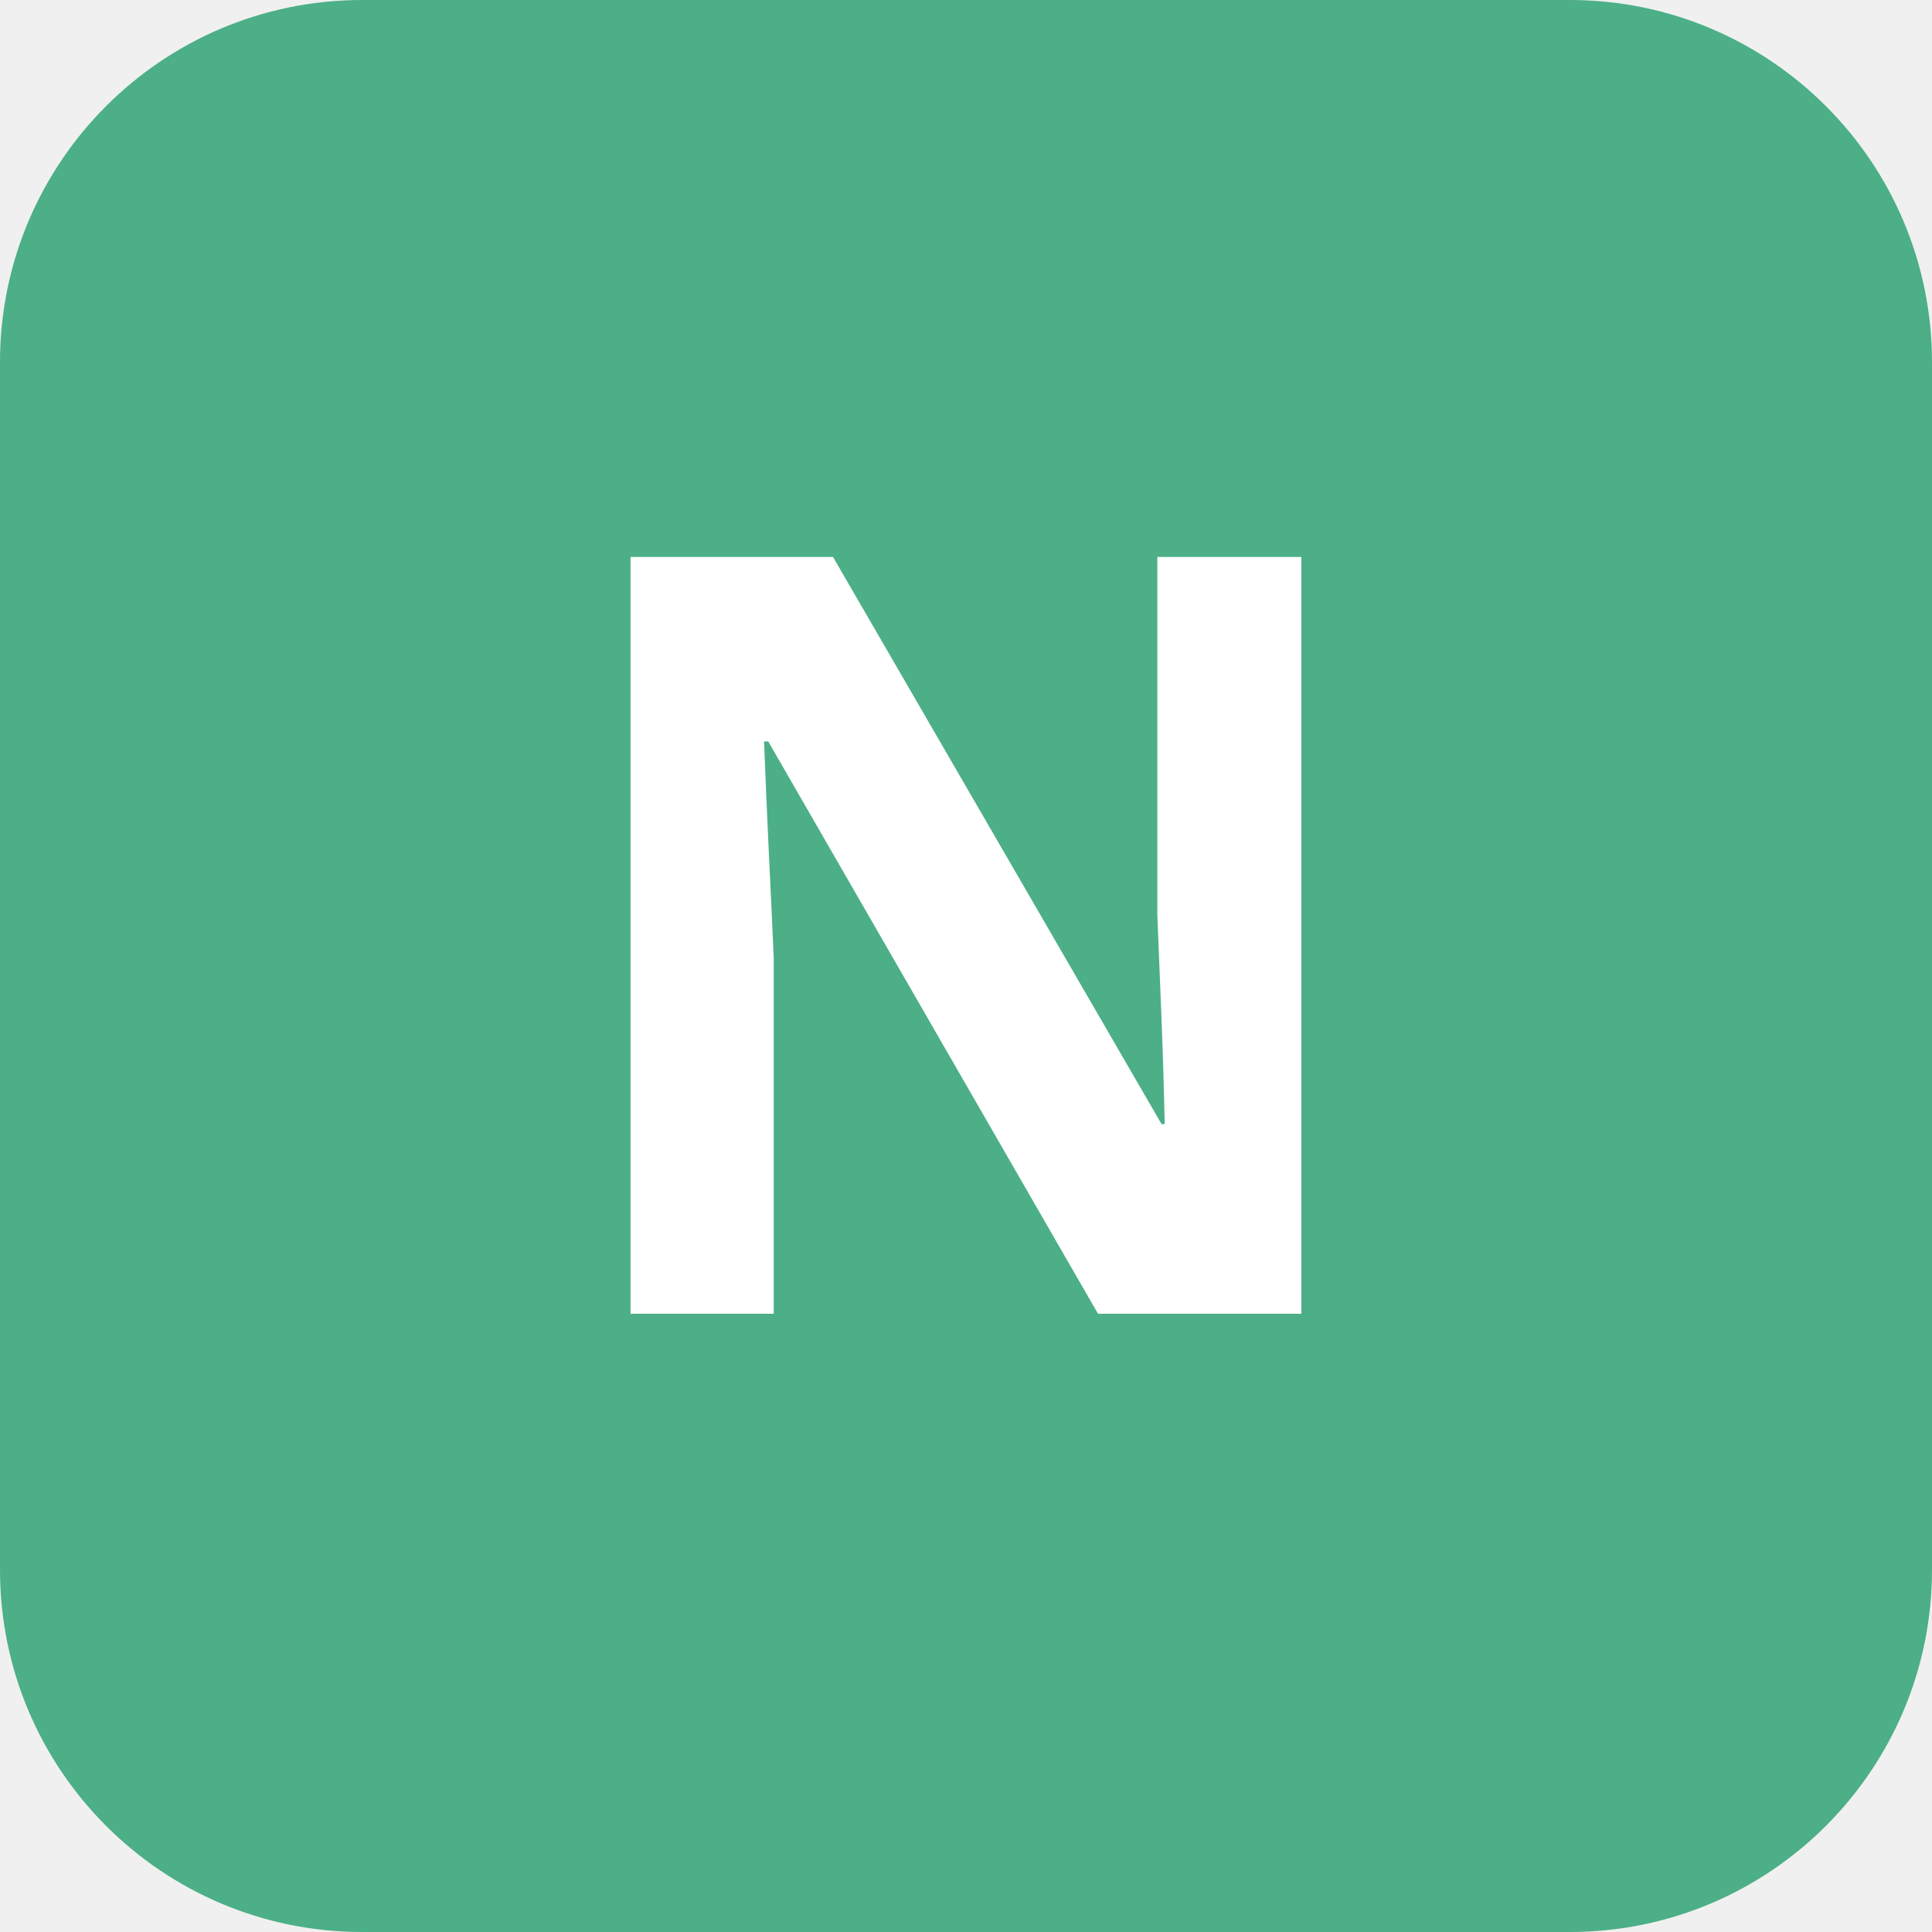
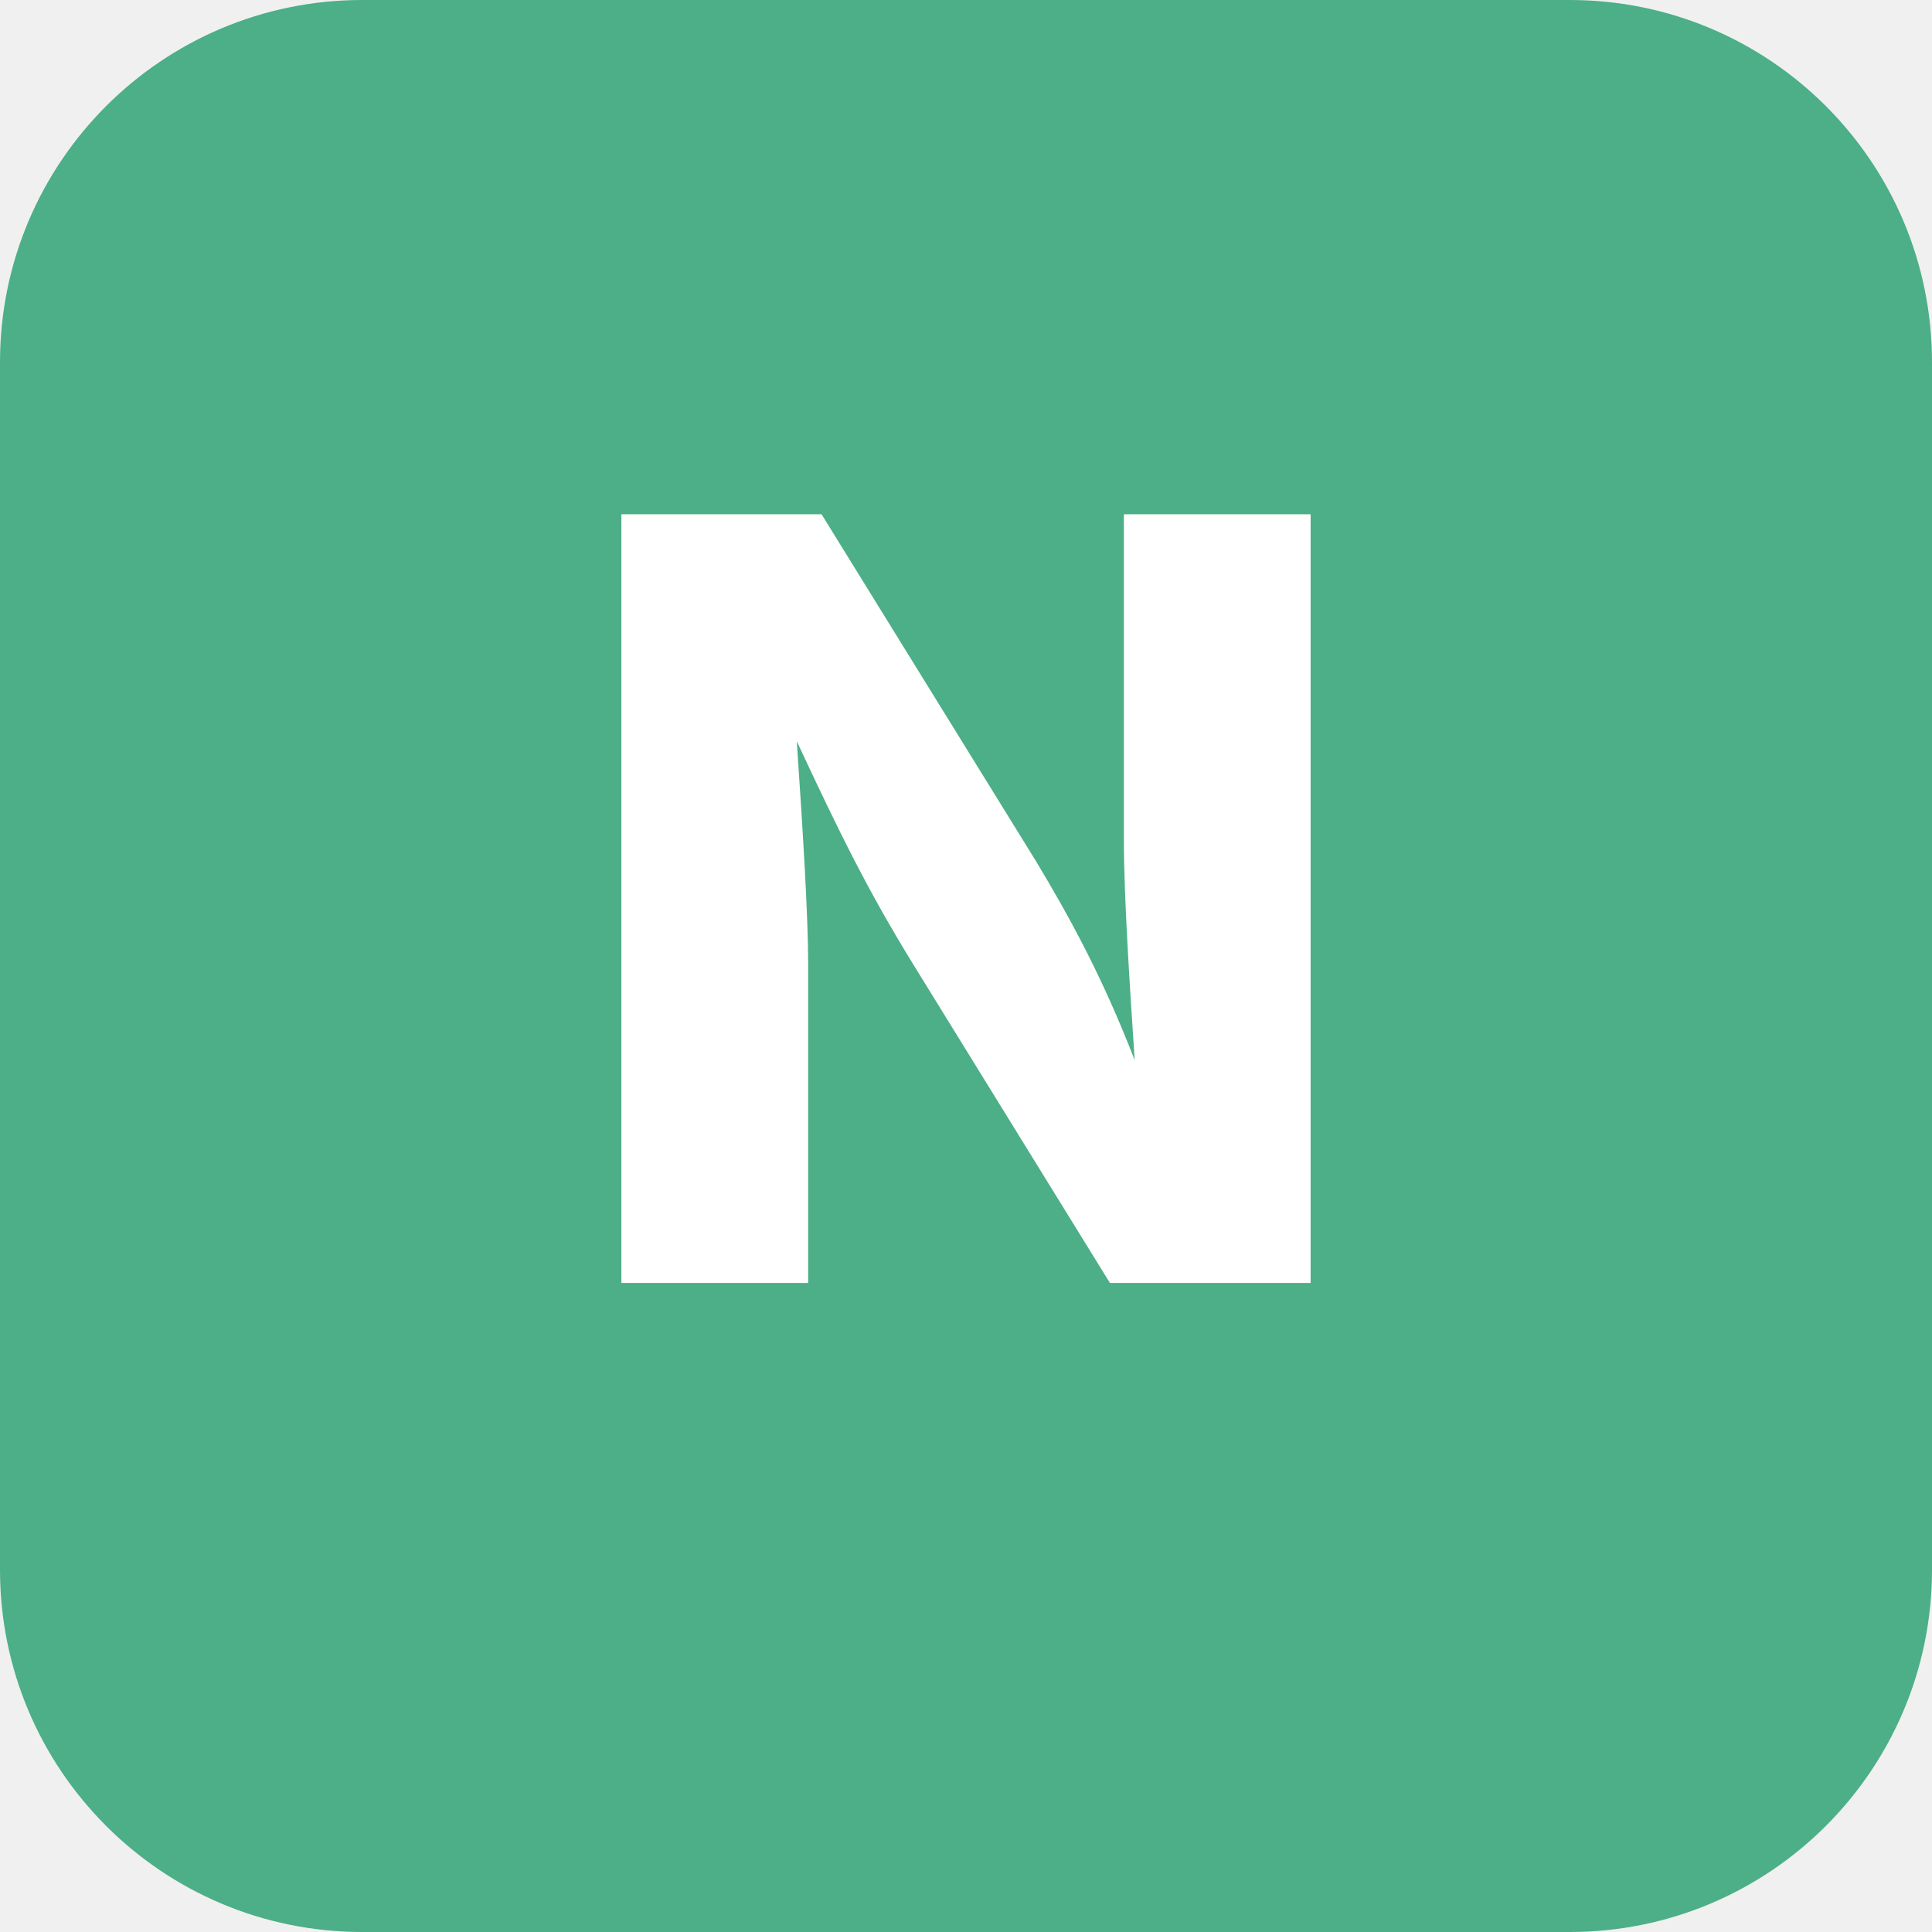
- <svg xmlns="http://www.w3.org/2000/svg" viewBox="0 0 144 144">
-   <rect width="144" height="144" rx="27" fill="#4CAF87" />
-   <text x="72" y="97.92" font-family="sans-serif" font-size="79" font-weight="800" text-anchor="middle" fill="white">N</text>
+ <svg xmlns="http://www.w3.org/2000/svg" viewBox="0 0 512 512">
+   <rect width="512" height="512" rx="96" fill="#4CAF87" />
+   <text x="256" y="340" font-family="-apple-system,BlinkMacSystemFont,sans-serif" font-size="280" font-weight="800" text-anchor="middle" fill="white">N</text>
</svg>
